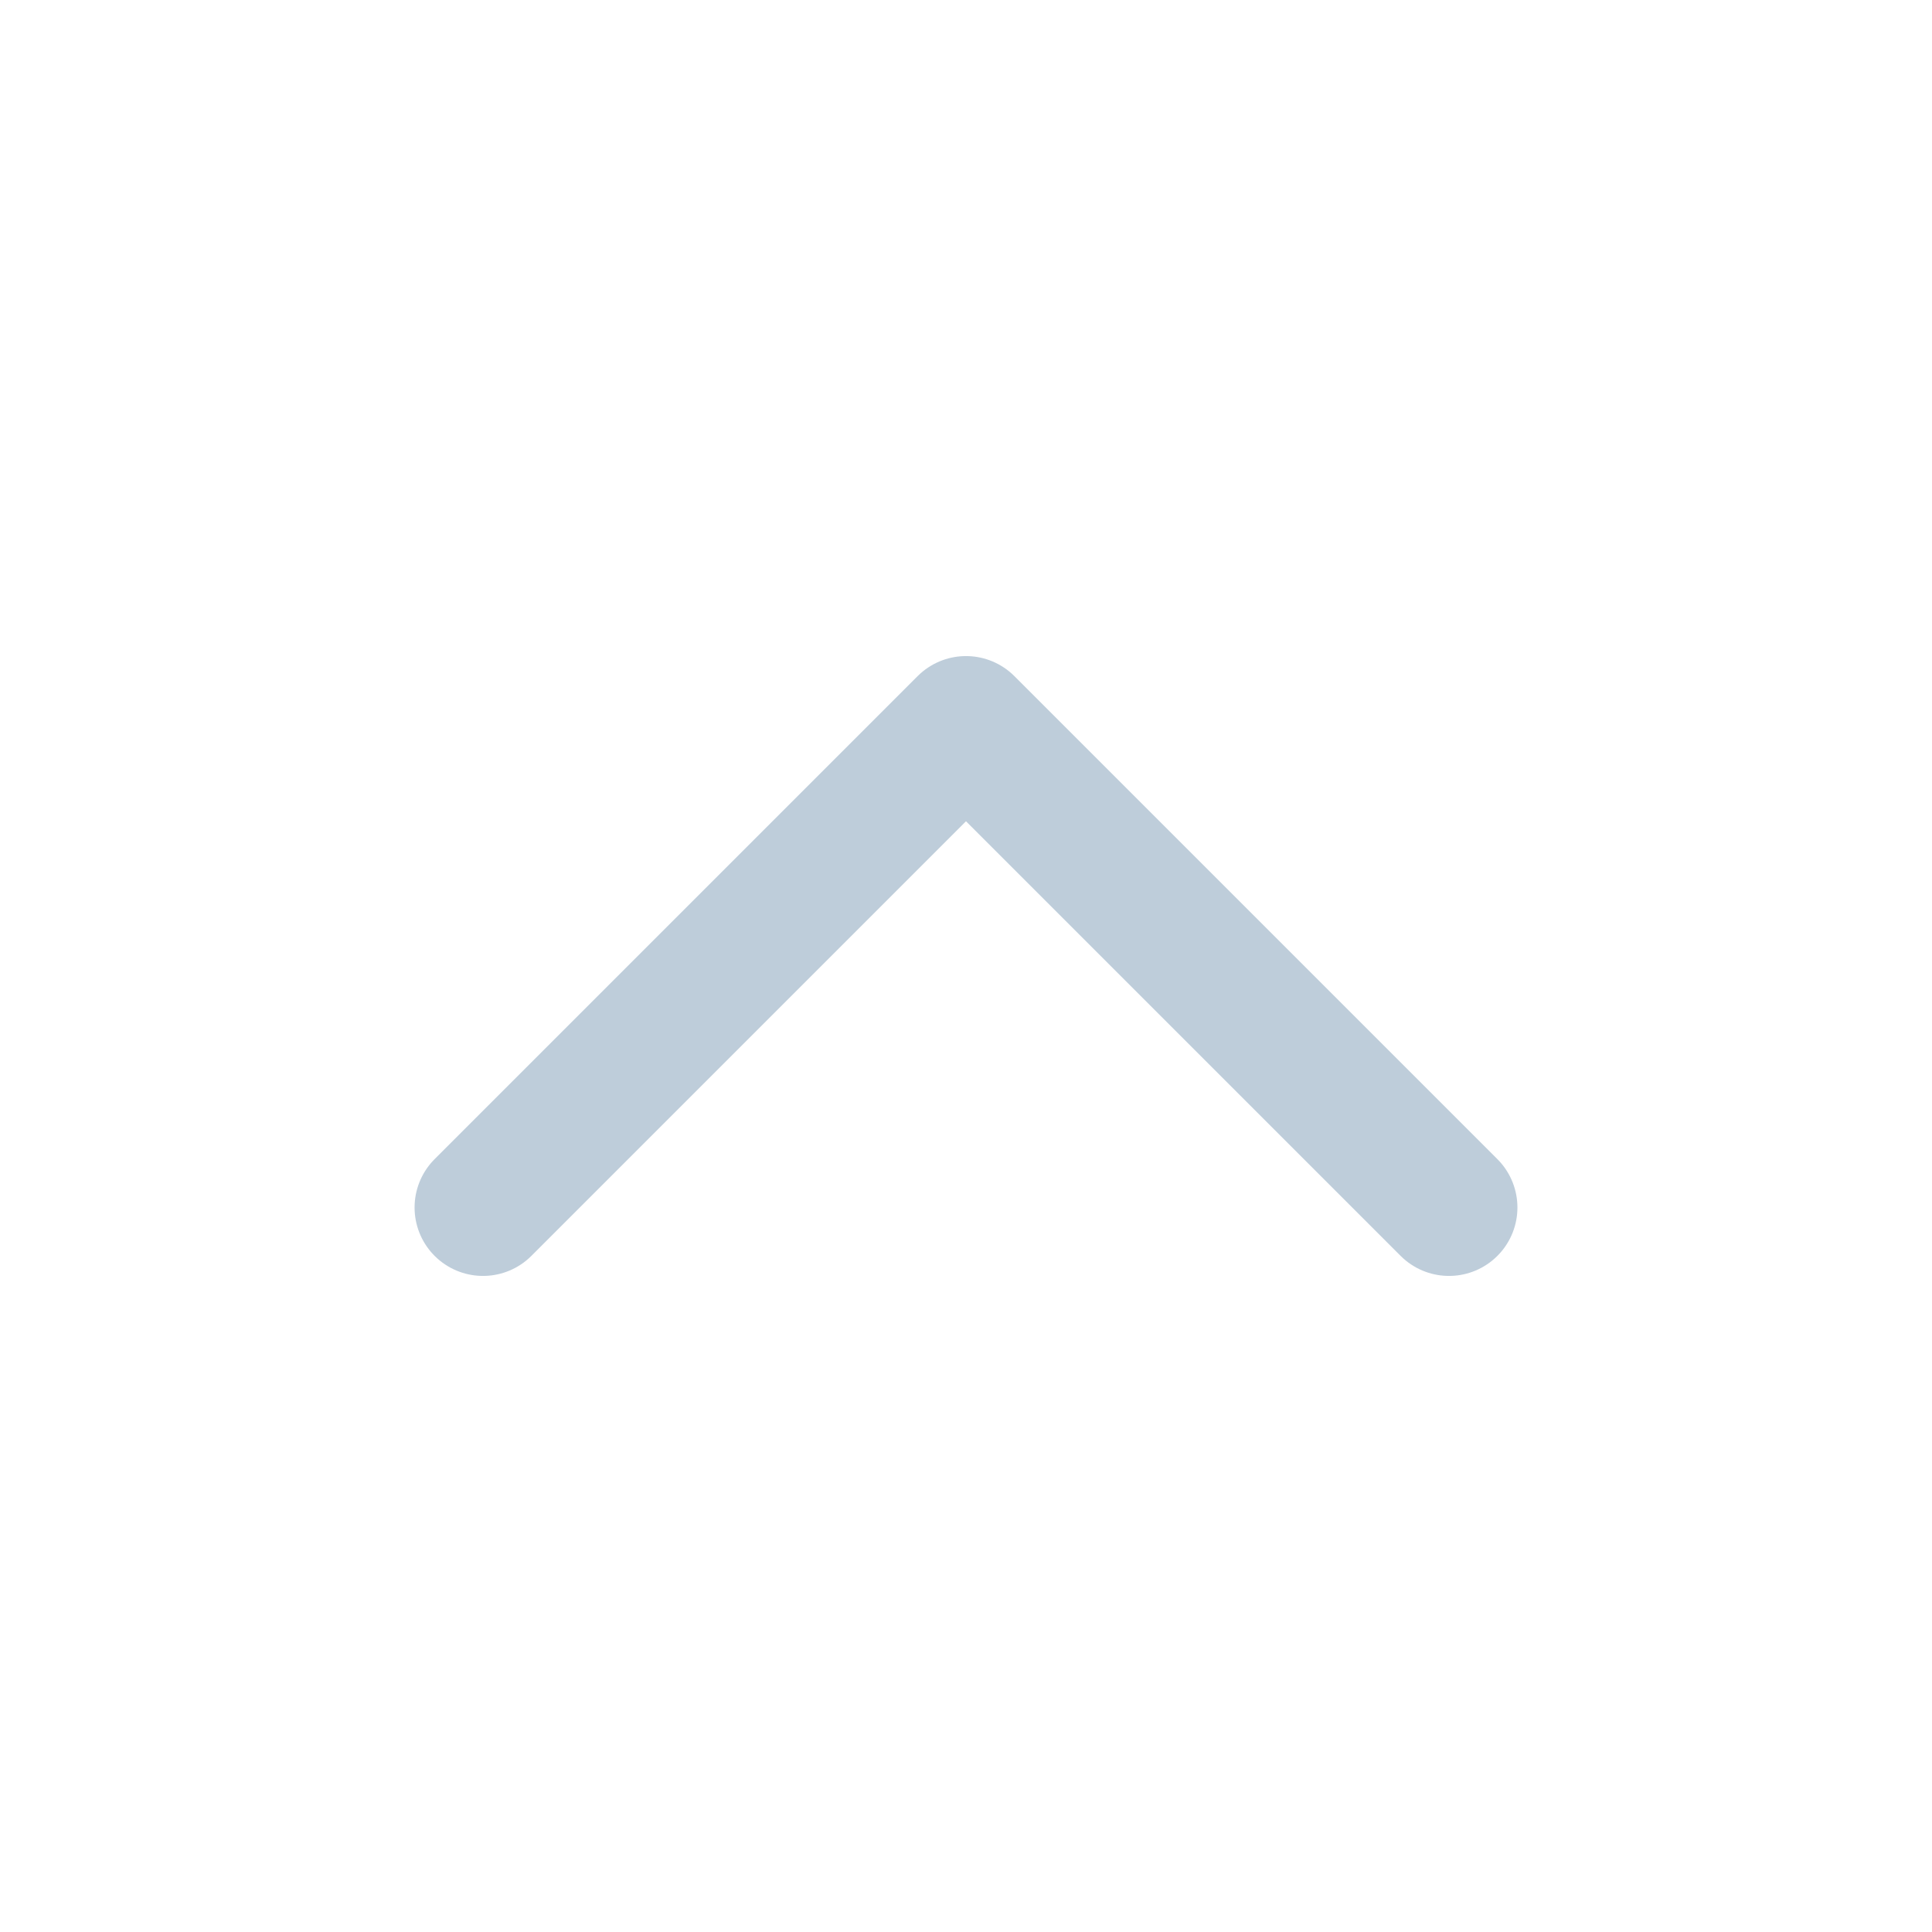
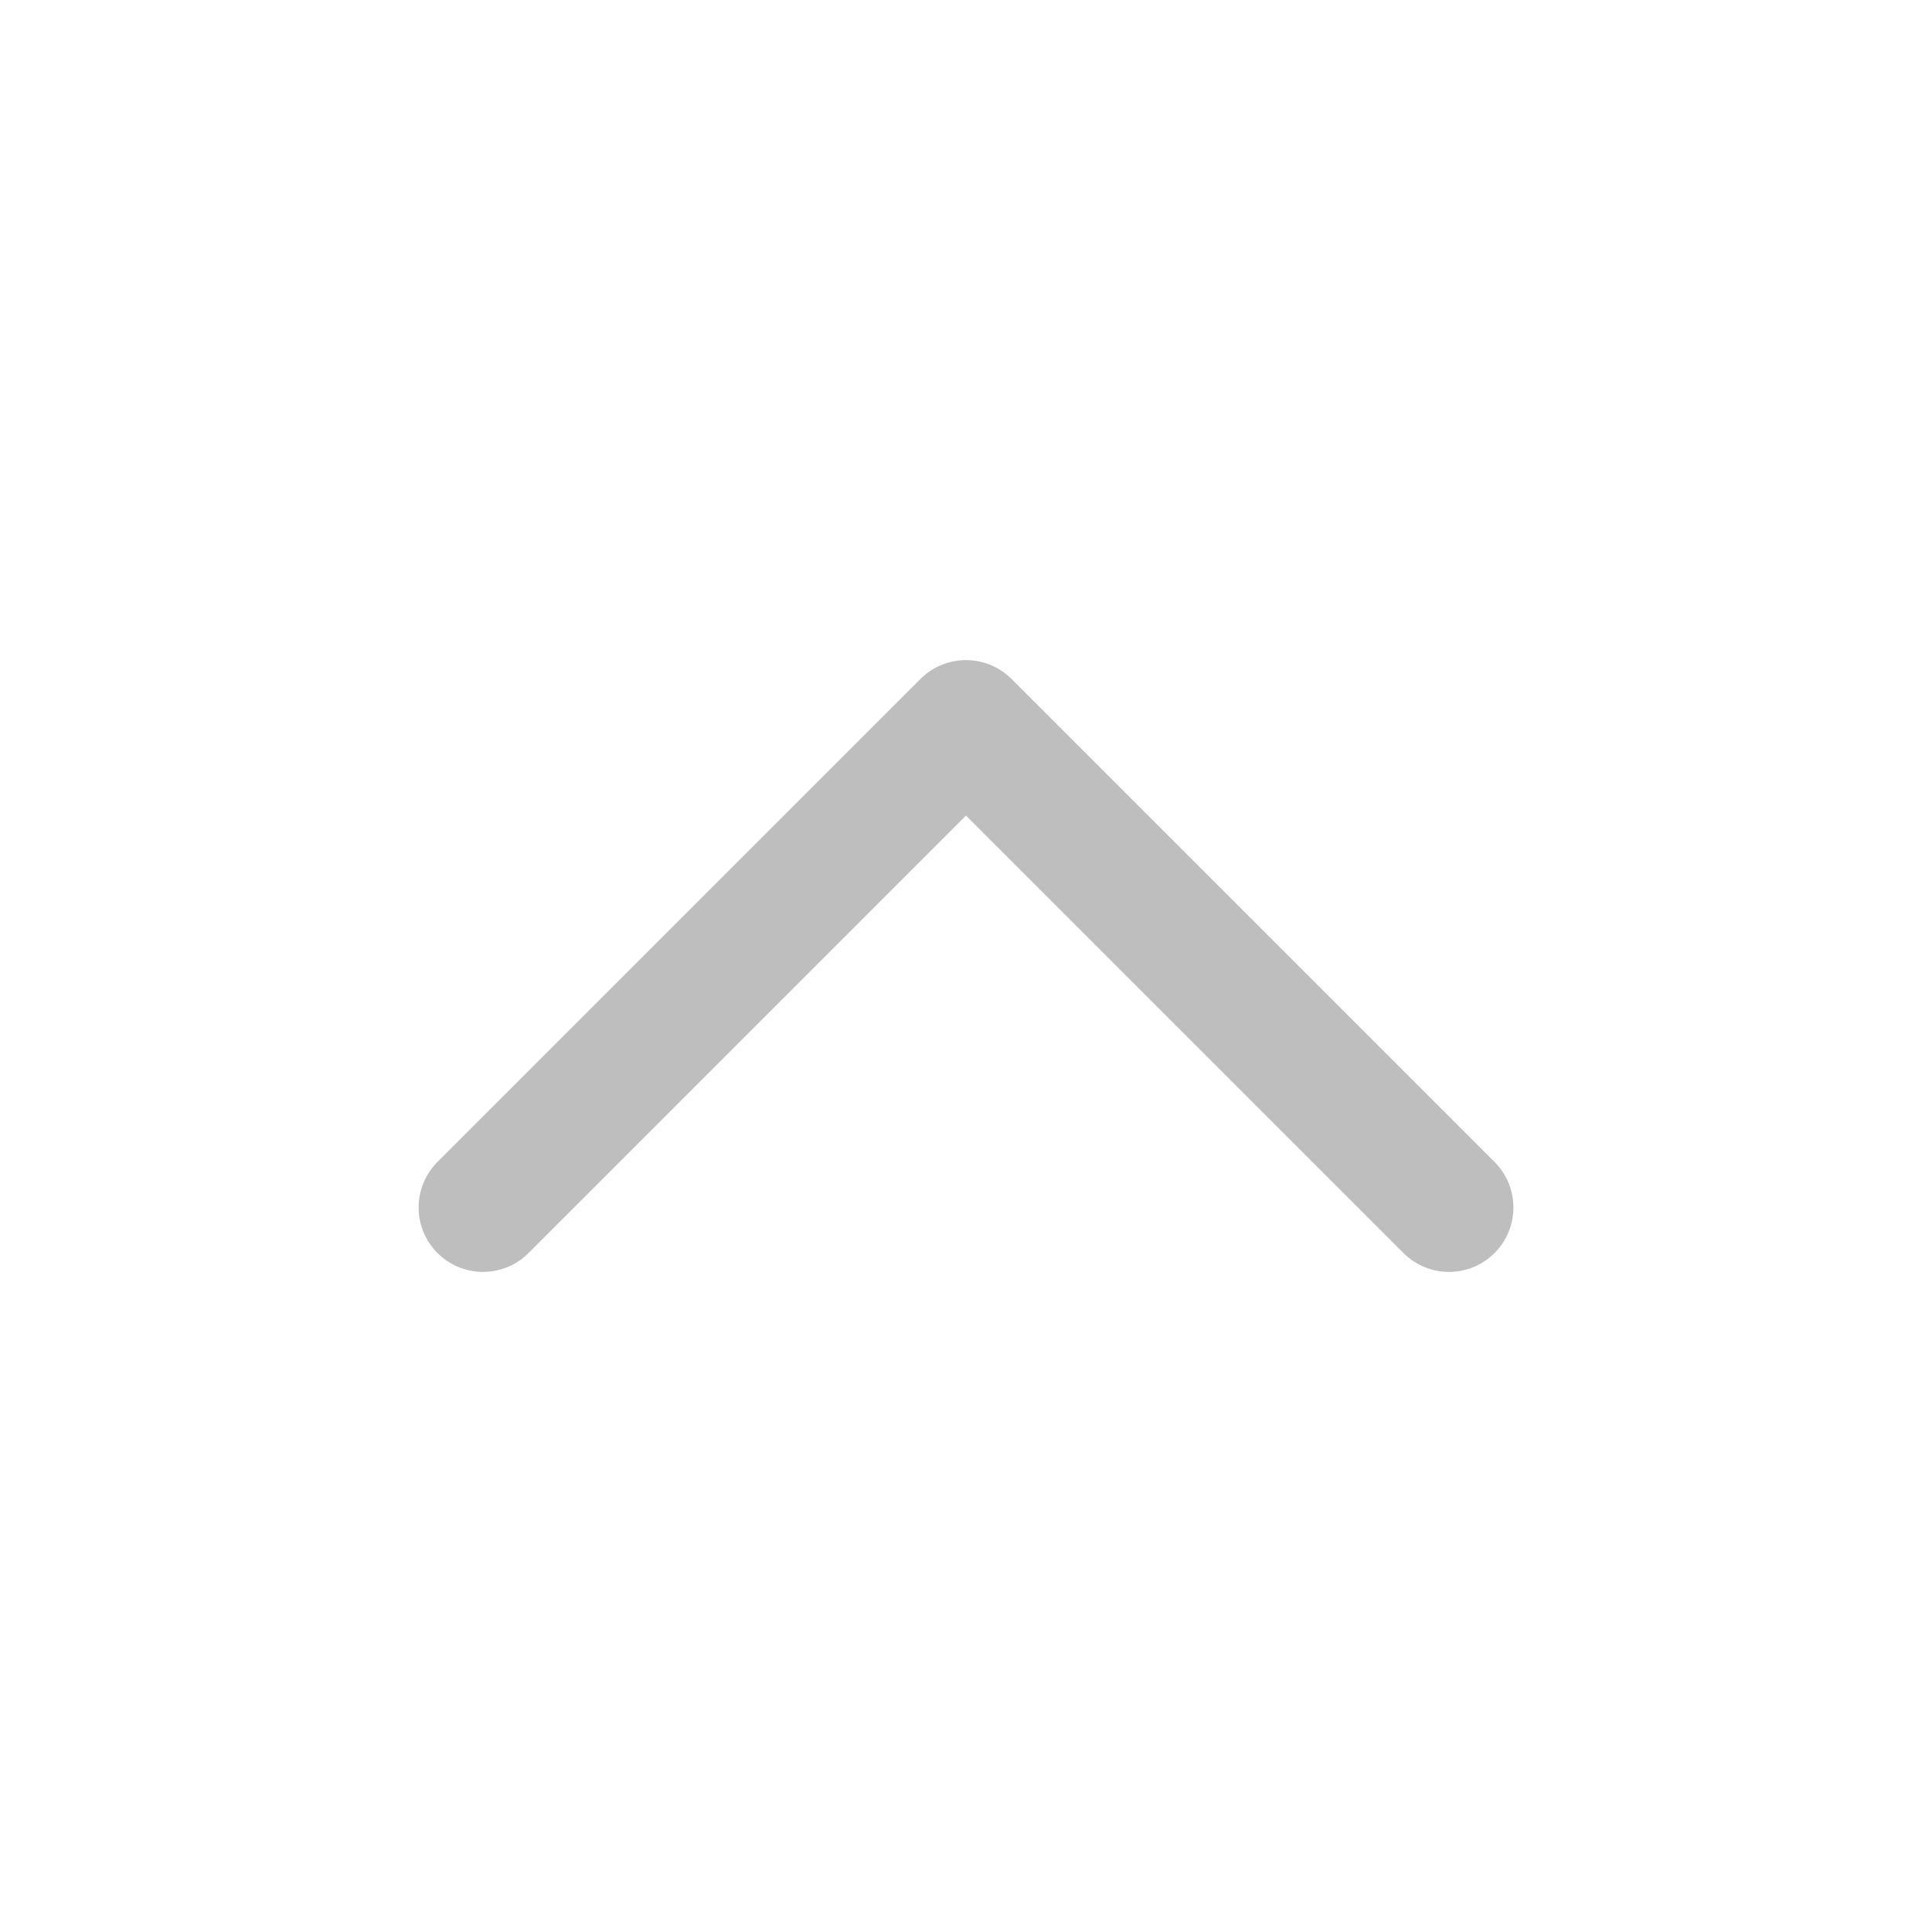
<svg xmlns="http://www.w3.org/2000/svg" width="24" height="24" viewBox="0 0 24 24">
-   <g fill="none" stroke="#becdda" stroke-width="1.7" stroke-linecap="round" stroke-linejoin="round">
-     <path d="m6 15 6-6 6 6" />
-   </g>
+   <polyline points="6 15 12 9 18 15" fill="none" stroke="#bebebe" stroke-width="1.6" stroke-linecap="round" stroke-linejoin="round" />
</svg>
